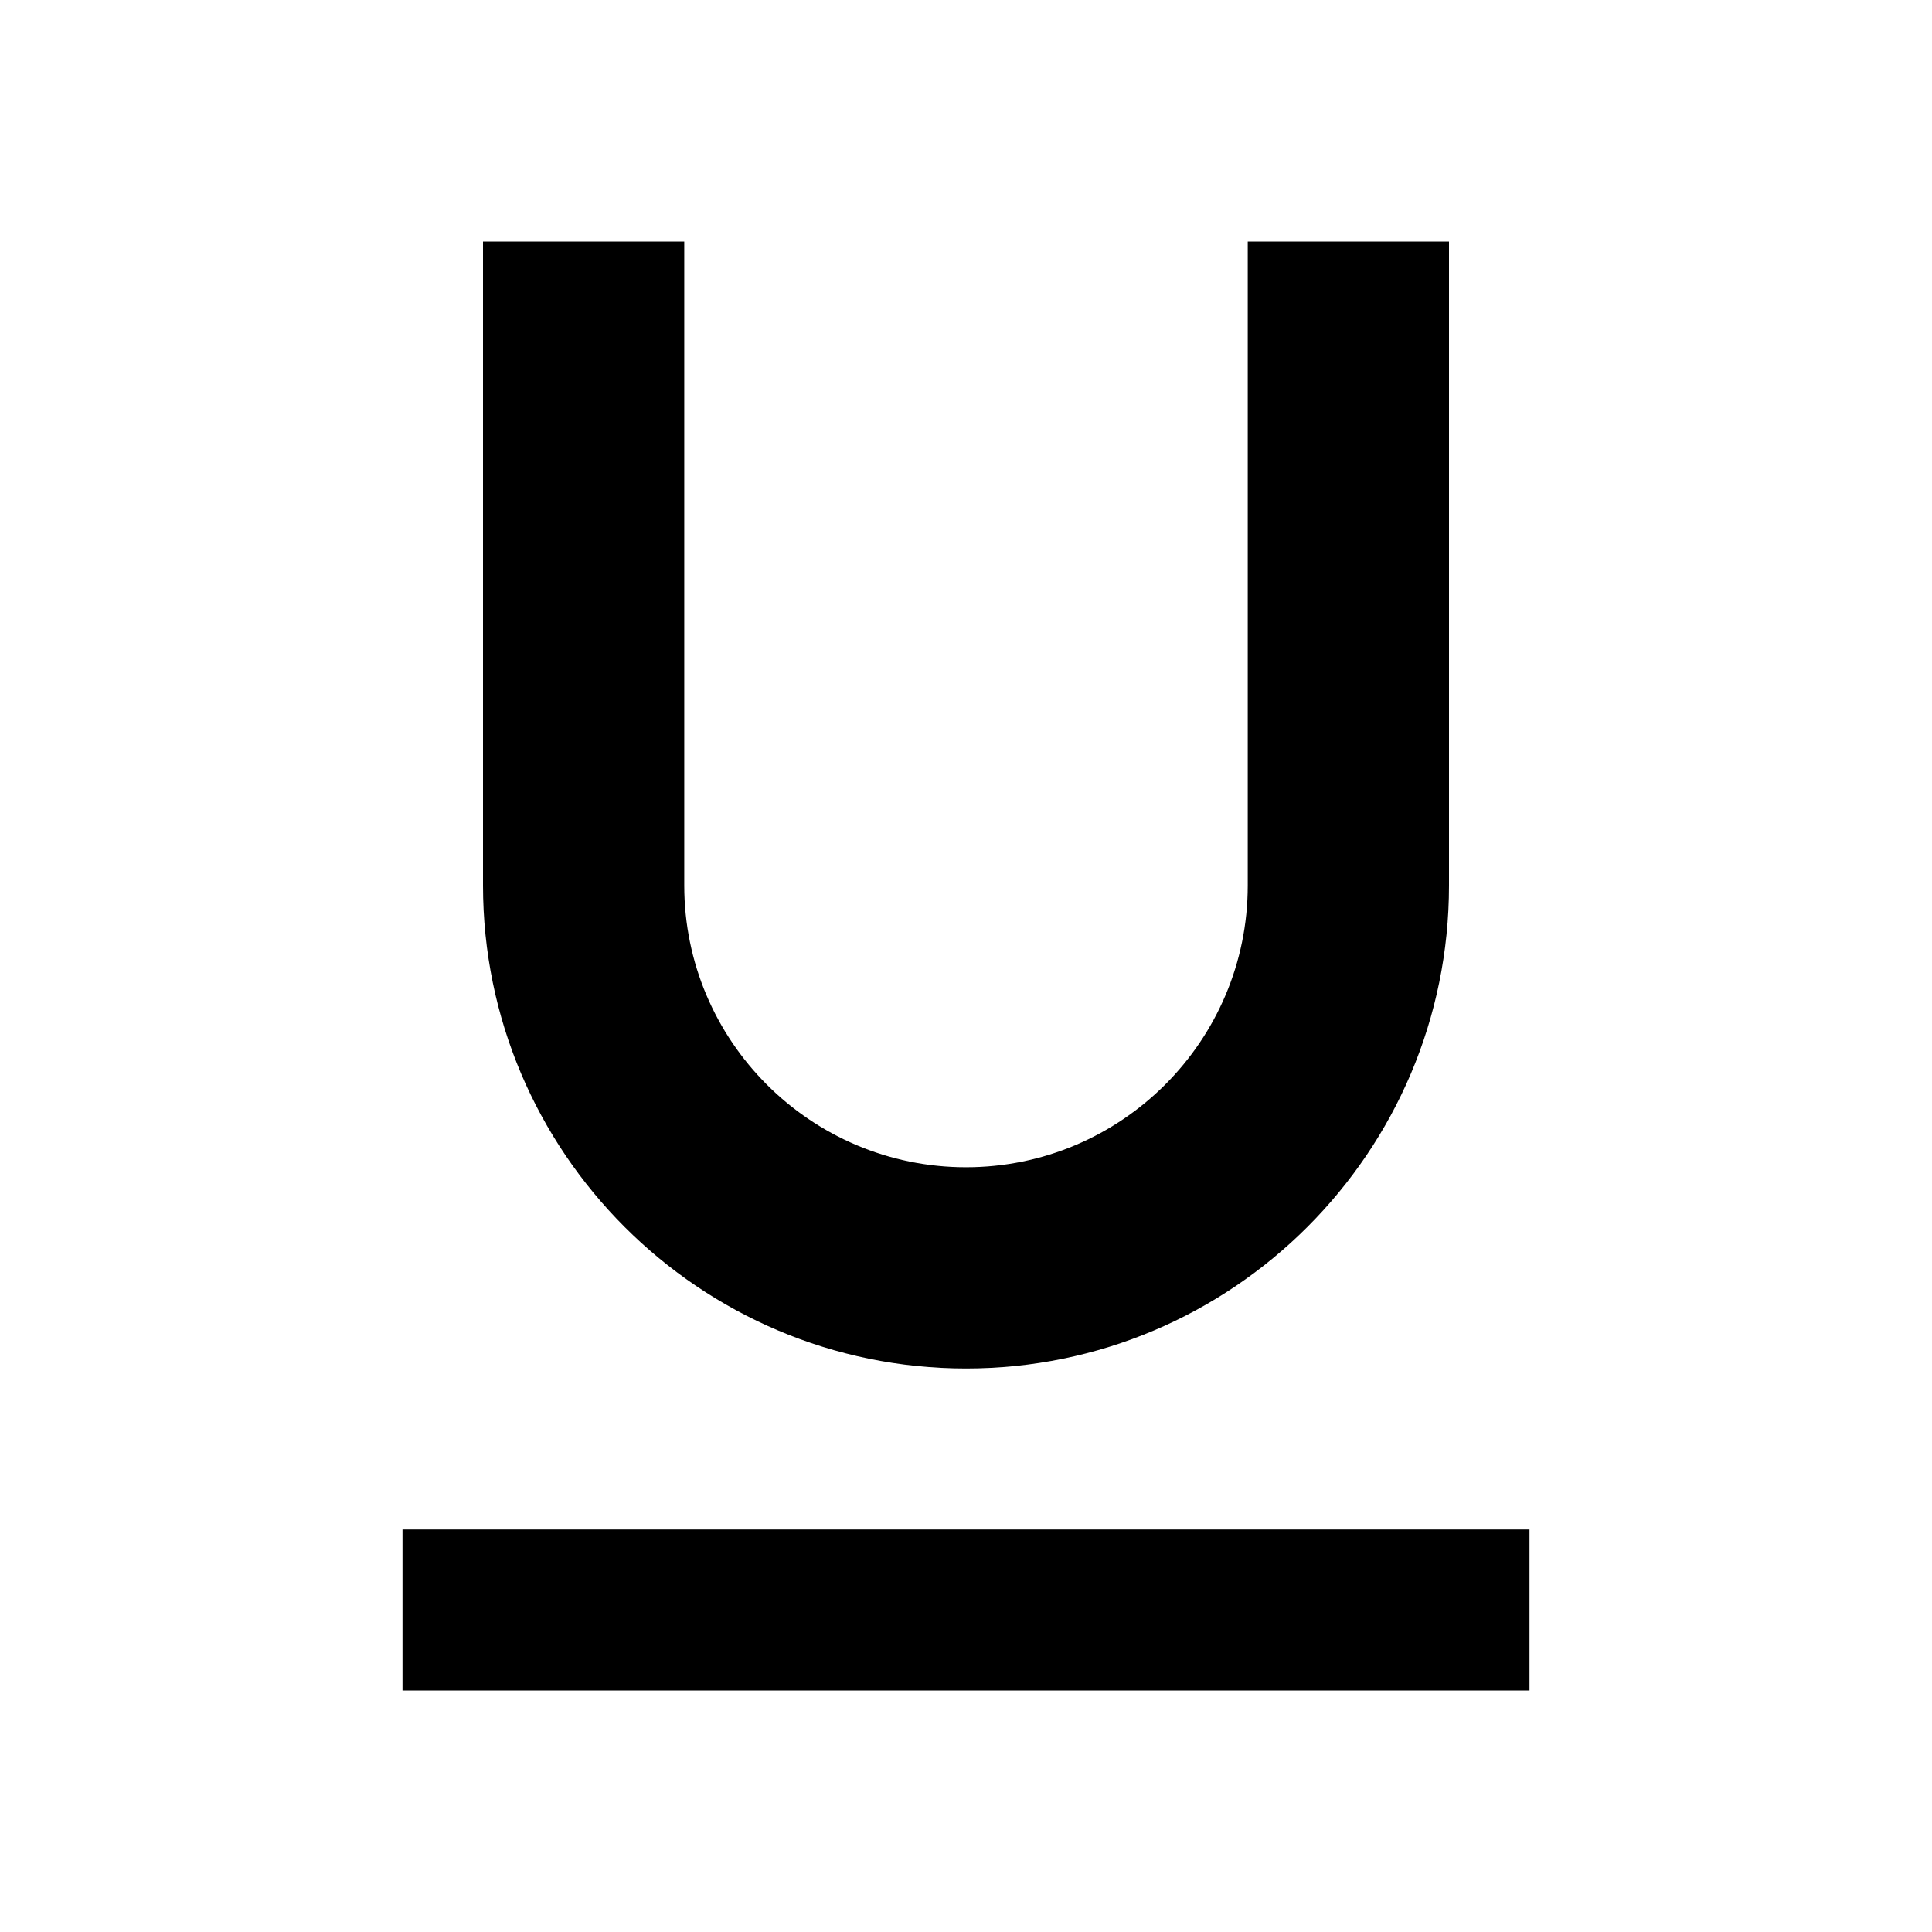
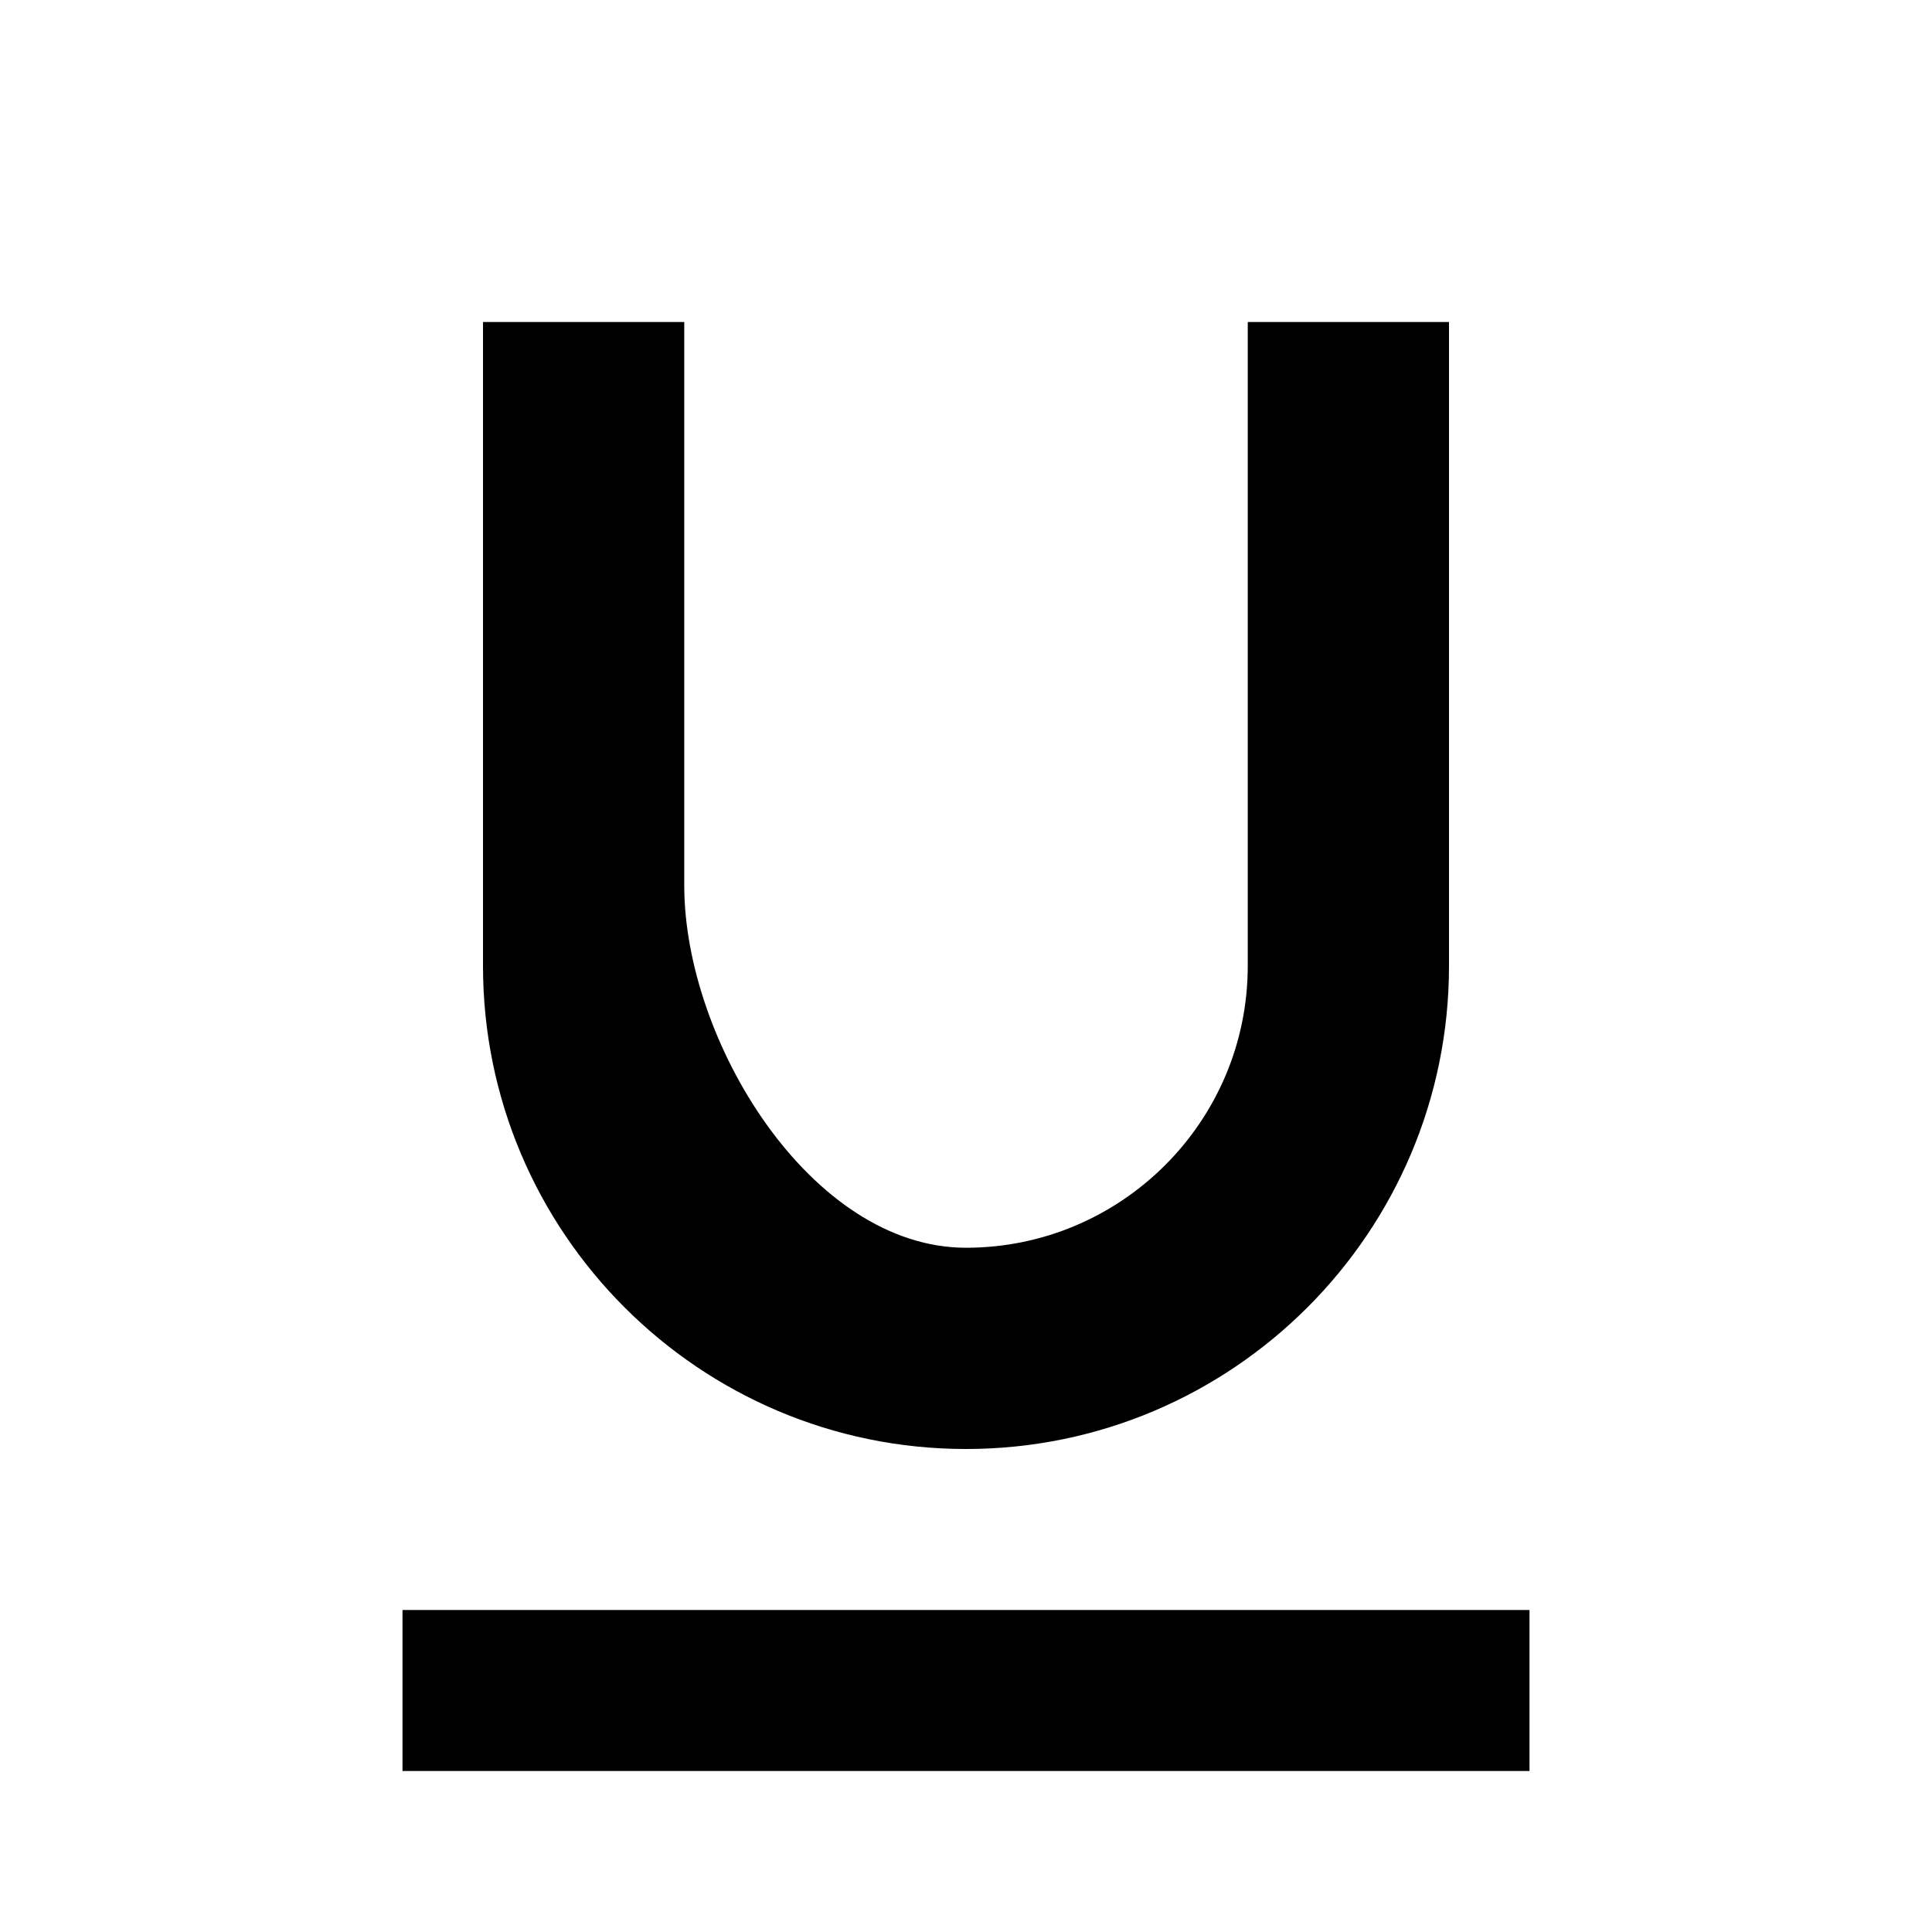
<svg xmlns="http://www.w3.org/2000/svg" viewBox="0 0 24 24">
-   <path id="icon" d="M12 17c3.31 0 6-2.69 6-6V3h-2.5v8c0 1.93-1.57 3.5-3.5 3.5S8.5 12.93 8.5 11V3H6v8c0 3.31 2.69 6 6 6zm-7 2v2h14v-2H5z" />
+   <path id="icon" d="M12 18c3.31 0 6-2.69 6-6V4h-2.5v8c0 1.93-1.57 3.5-3.5 3.5S8.5 12.93 8.5 11V4H6v8c0 3.31 2.69 6 6 6zm-7 2v2h14v-2H5z" />
</svg>
